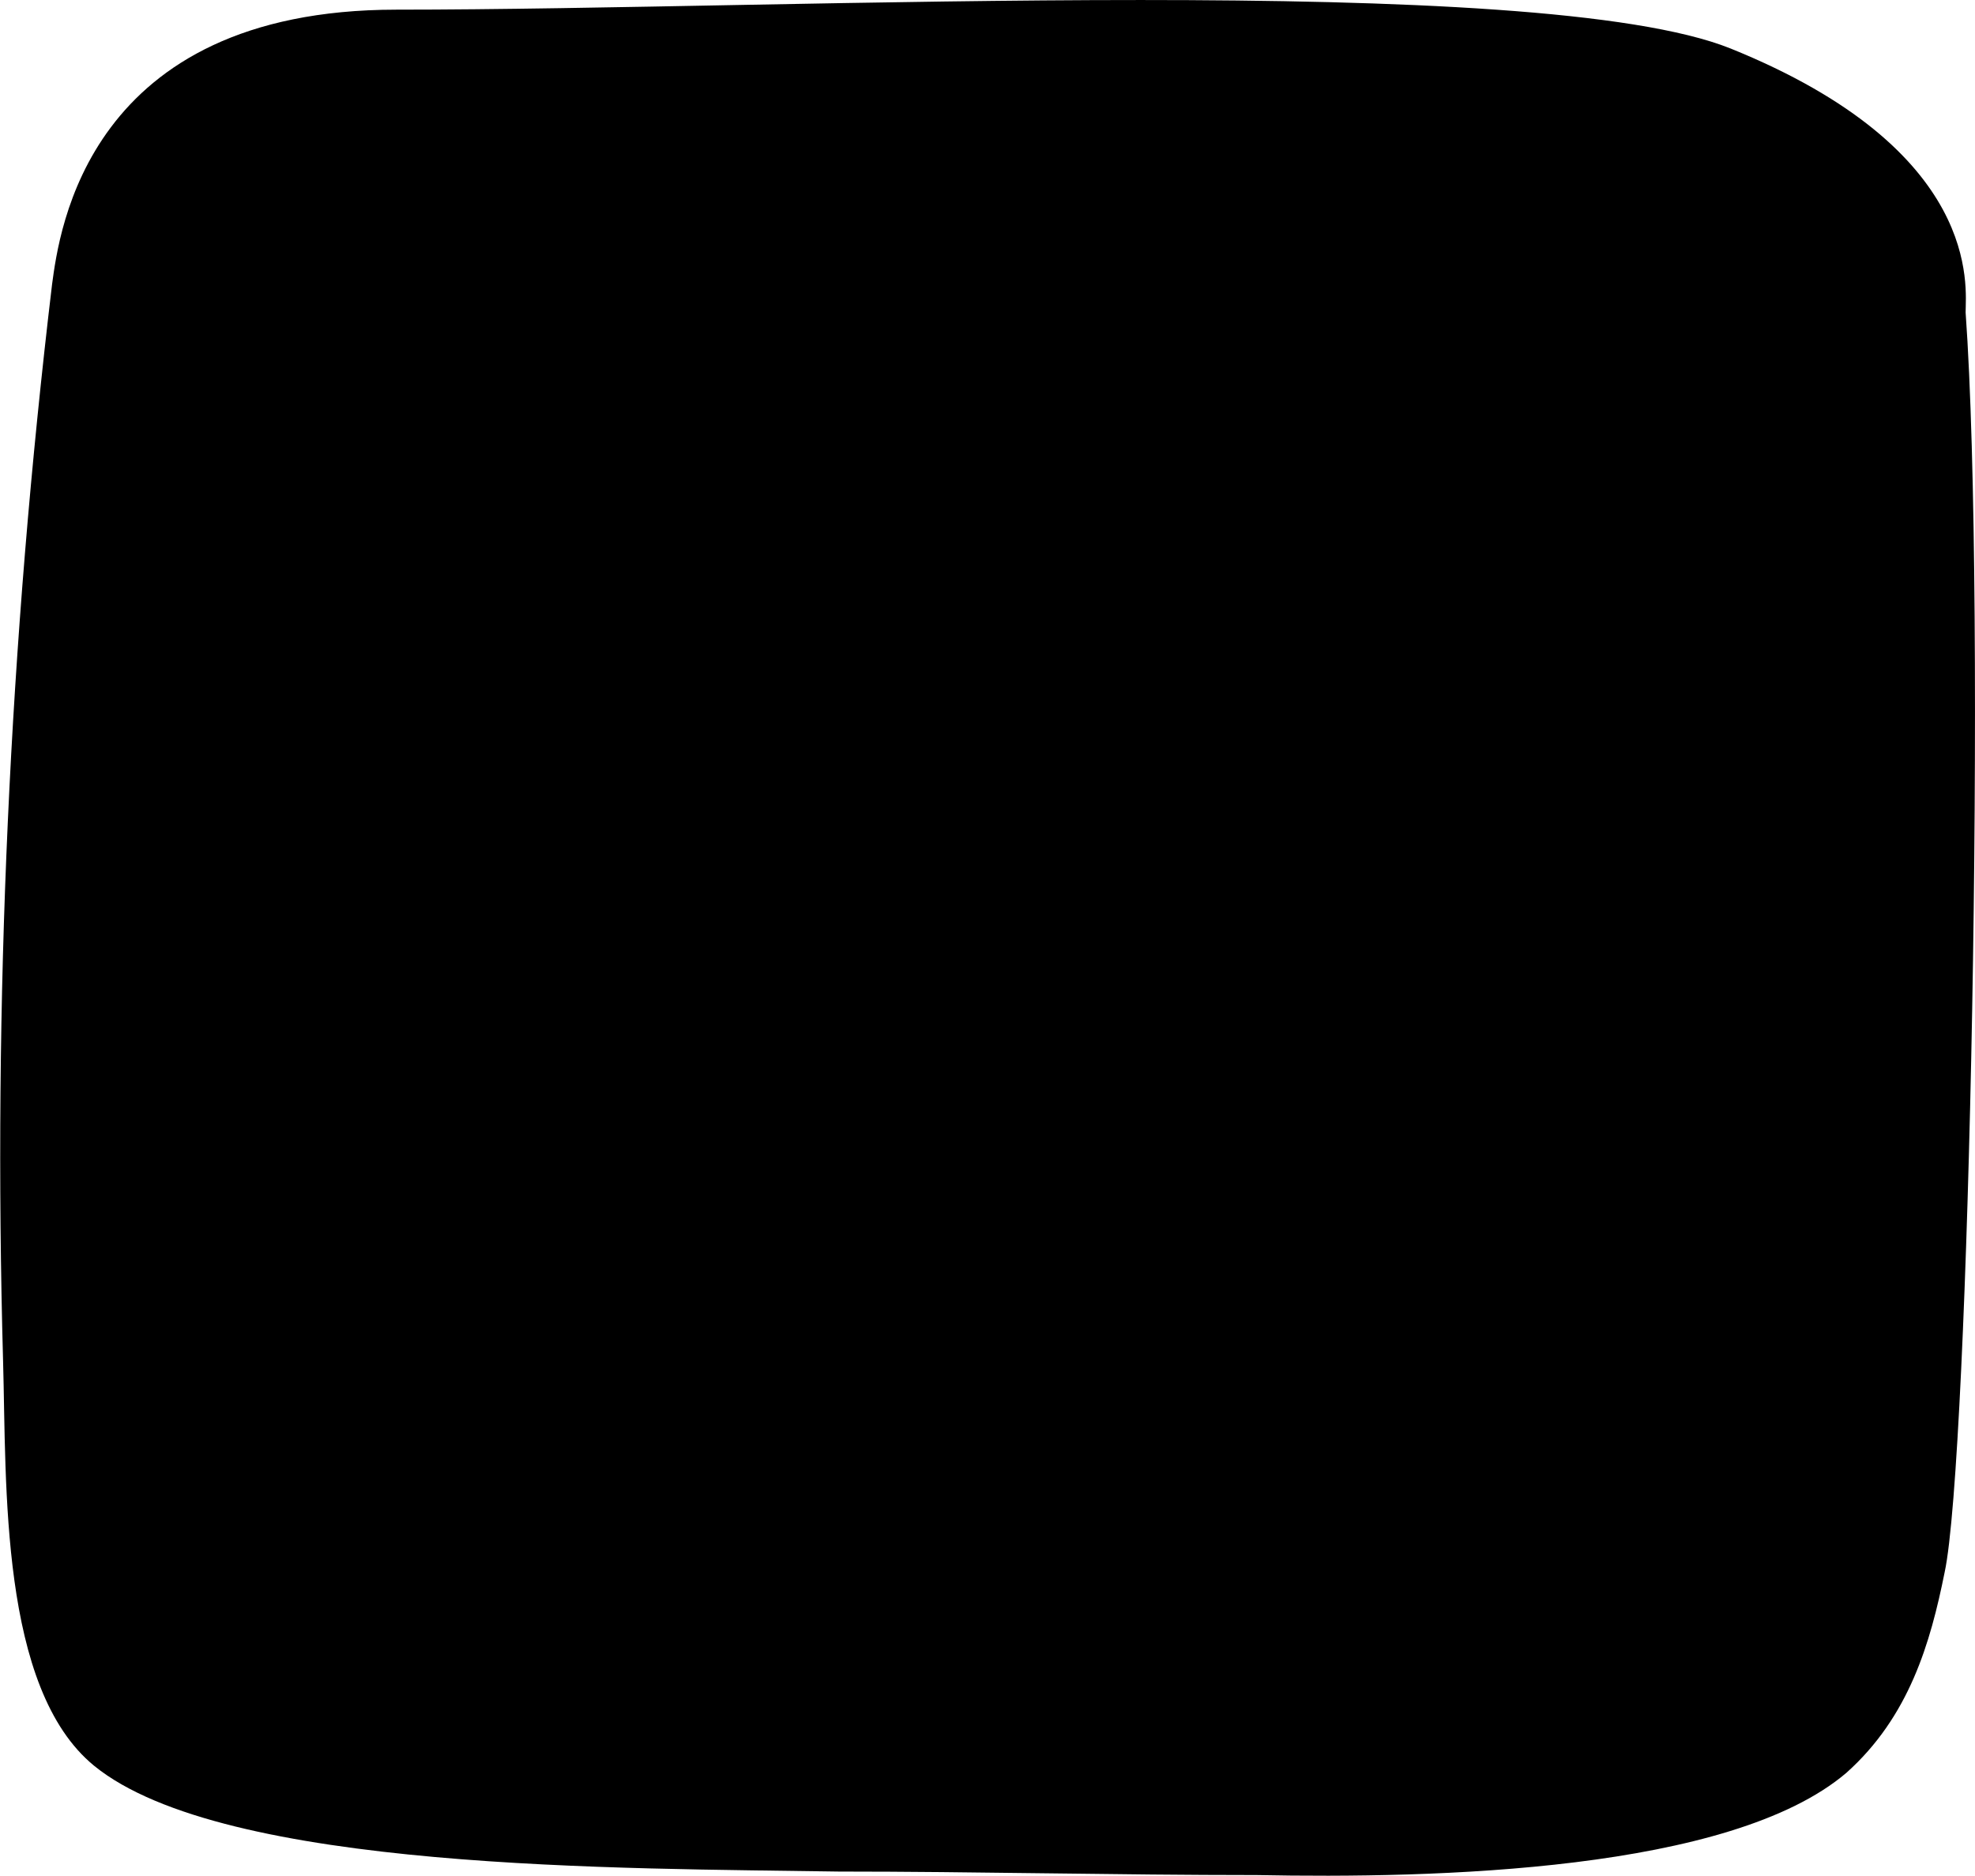
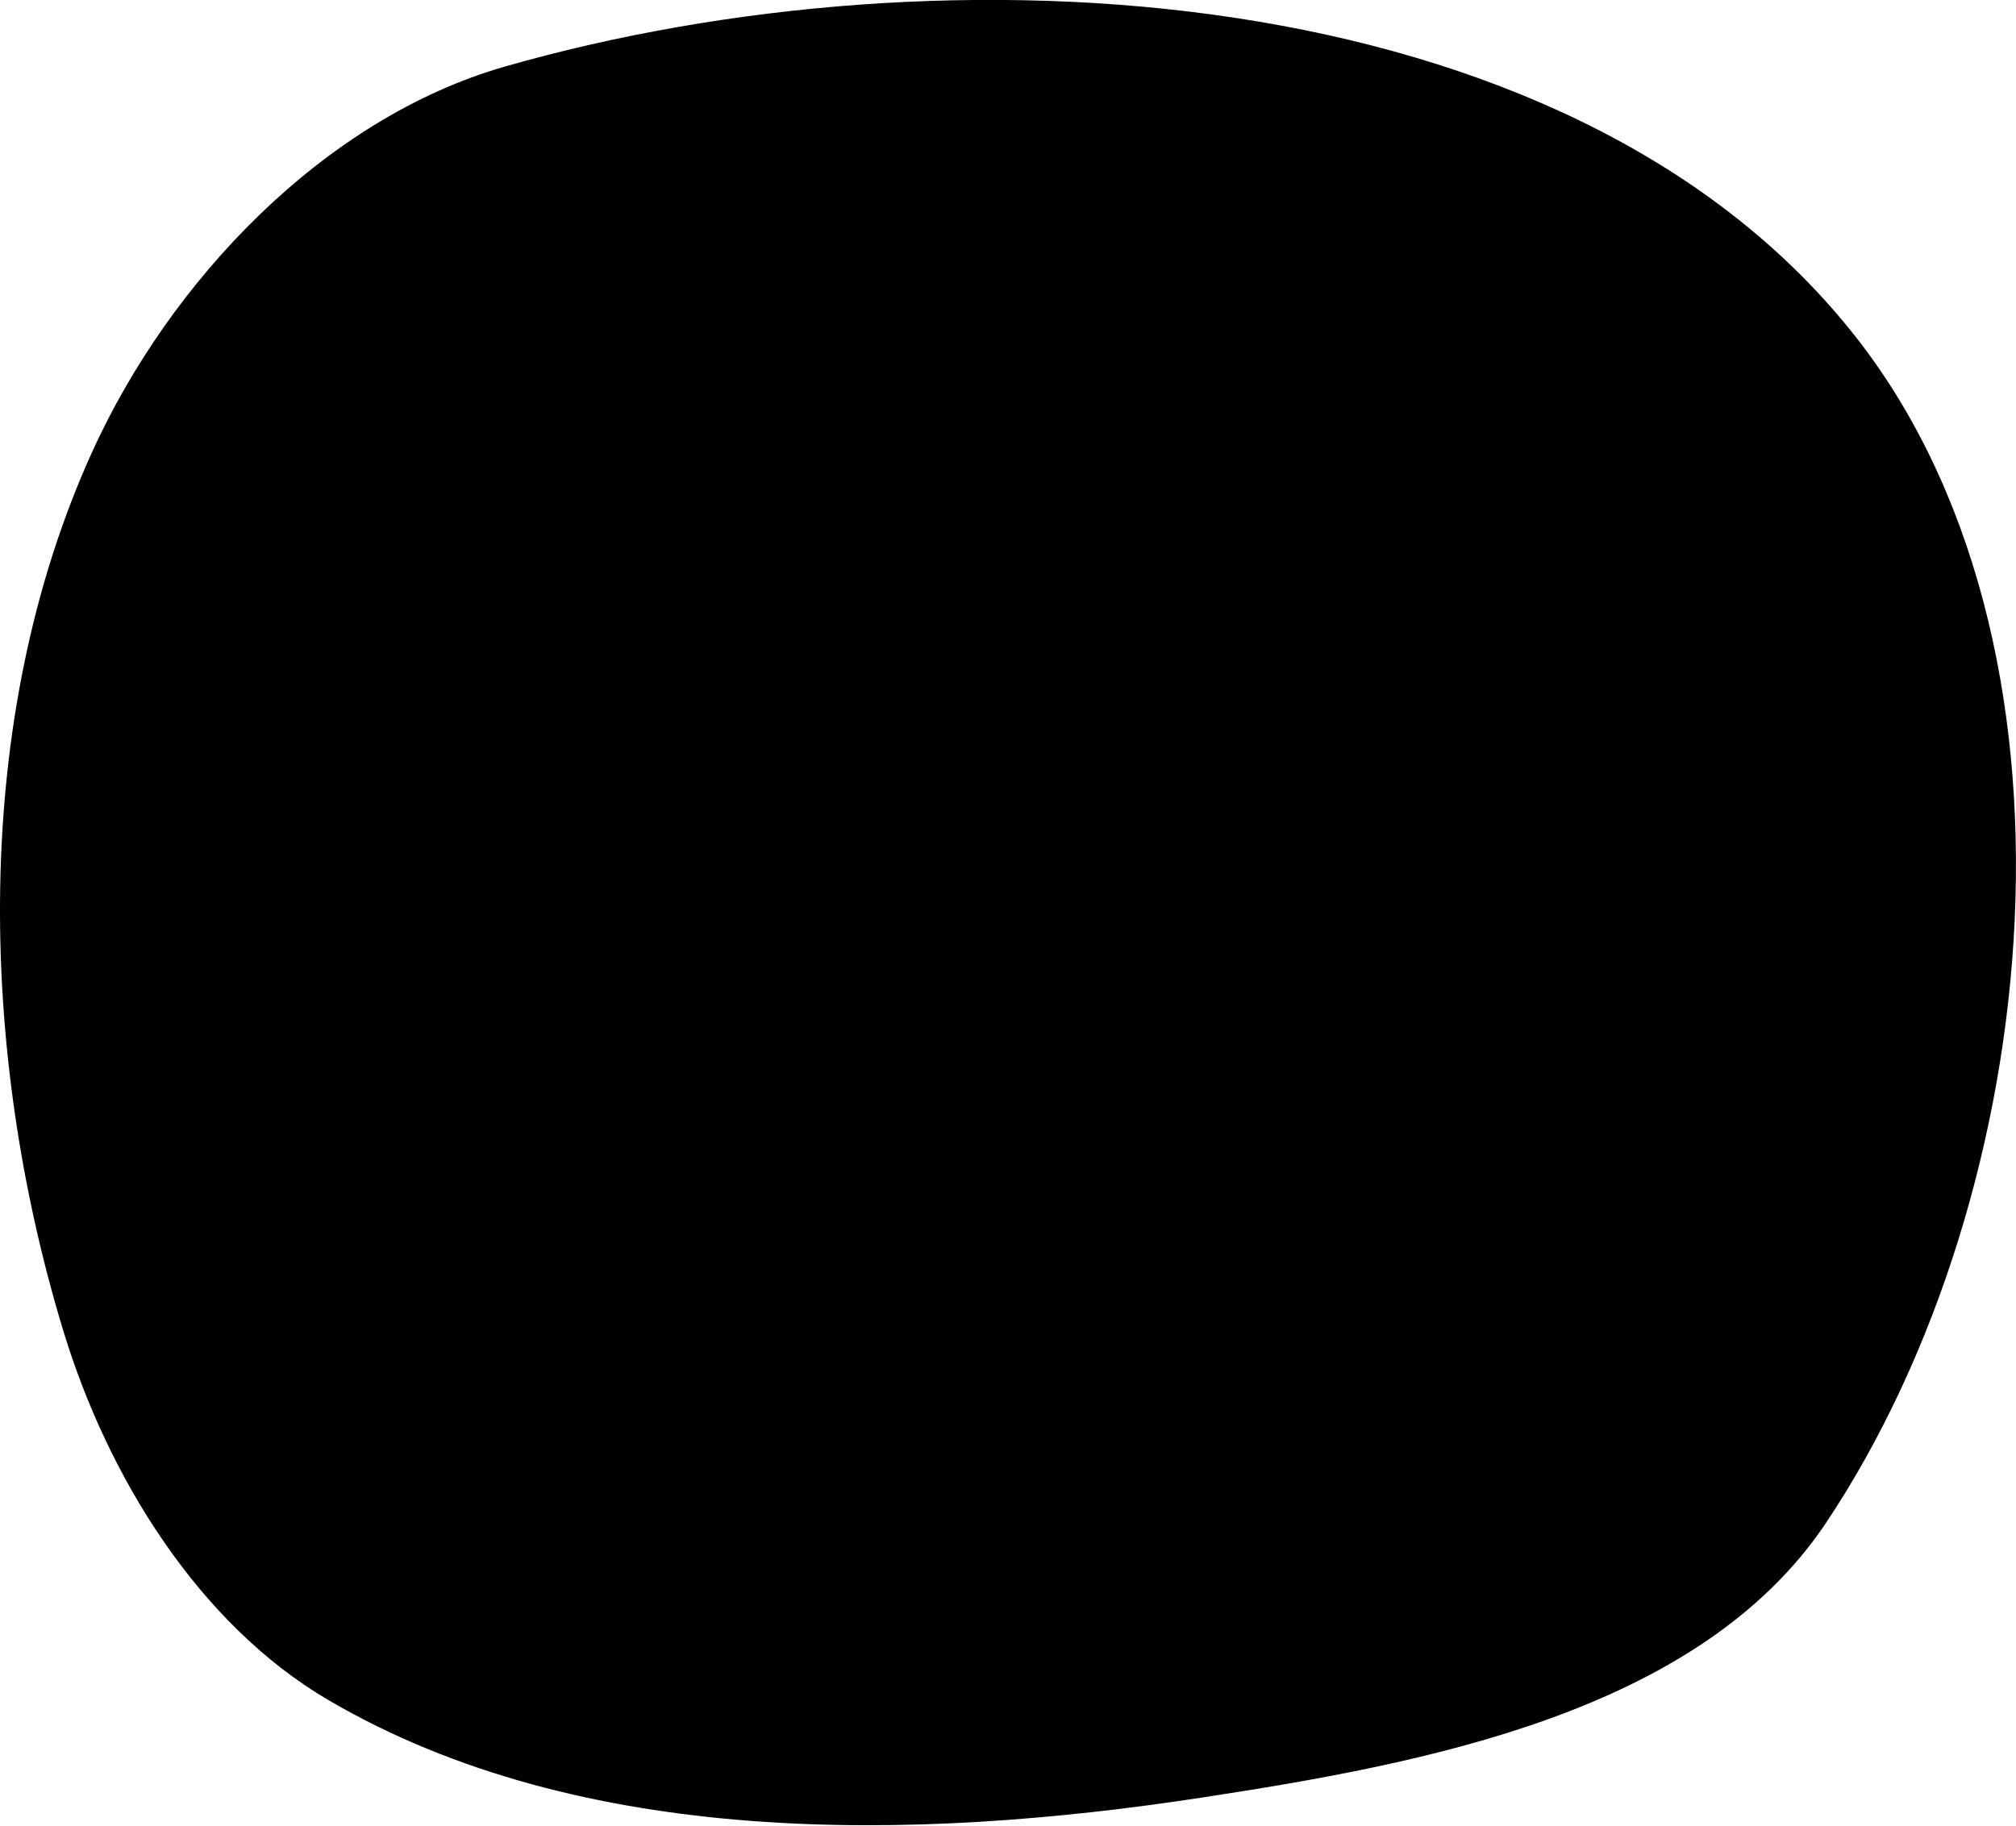
- <svg xmlns="http://www.w3.org/2000/svg" width="53.315" preserveAspectRatio="none" height="50.639" viewBox="0 0 14.106 13.398">
-   <path d="M12.359.346C10.979-.207 5.689.069 2.83.069.623.07.423 1.653.372 2.03a52.52 52.52 0 0 0-.35 7.693c.025.88-.026 2.338.651 2.891.928.755 3.787.73 5.317.755.978 0 1.98.025 2.984.025 1.279.025 3.385-.025 4.213-.73.45-.402.601-.93.702-1.432.175-.805.3-6.914.15-9 0-.177.125-1.157-1.68-1.886z" fill-rule="evenodd" />
+ <svg xmlns="http://www.w3.org/2000/svg" width="59.947" preserveAspectRatio="none" height="54.289" viewBox="0 0 15.861 14.364">
+   <path d="M14.562 2.603C12.307-.2 7.432-.467 3.975.523 2.549.931 1.335 2.21.723 3.561c-.953 2.1-.896 4.709-.224 6.915.347 1.14 1.059 2.303 2.088 2.905 1.987 1.162 4.588 1.114 6.864.766 1.769-.27 3.92-.674 4.915-2.162 1.737-2.602 2.158-6.946.196-9.382z" fill-rule="evenodd" />
</svg>
